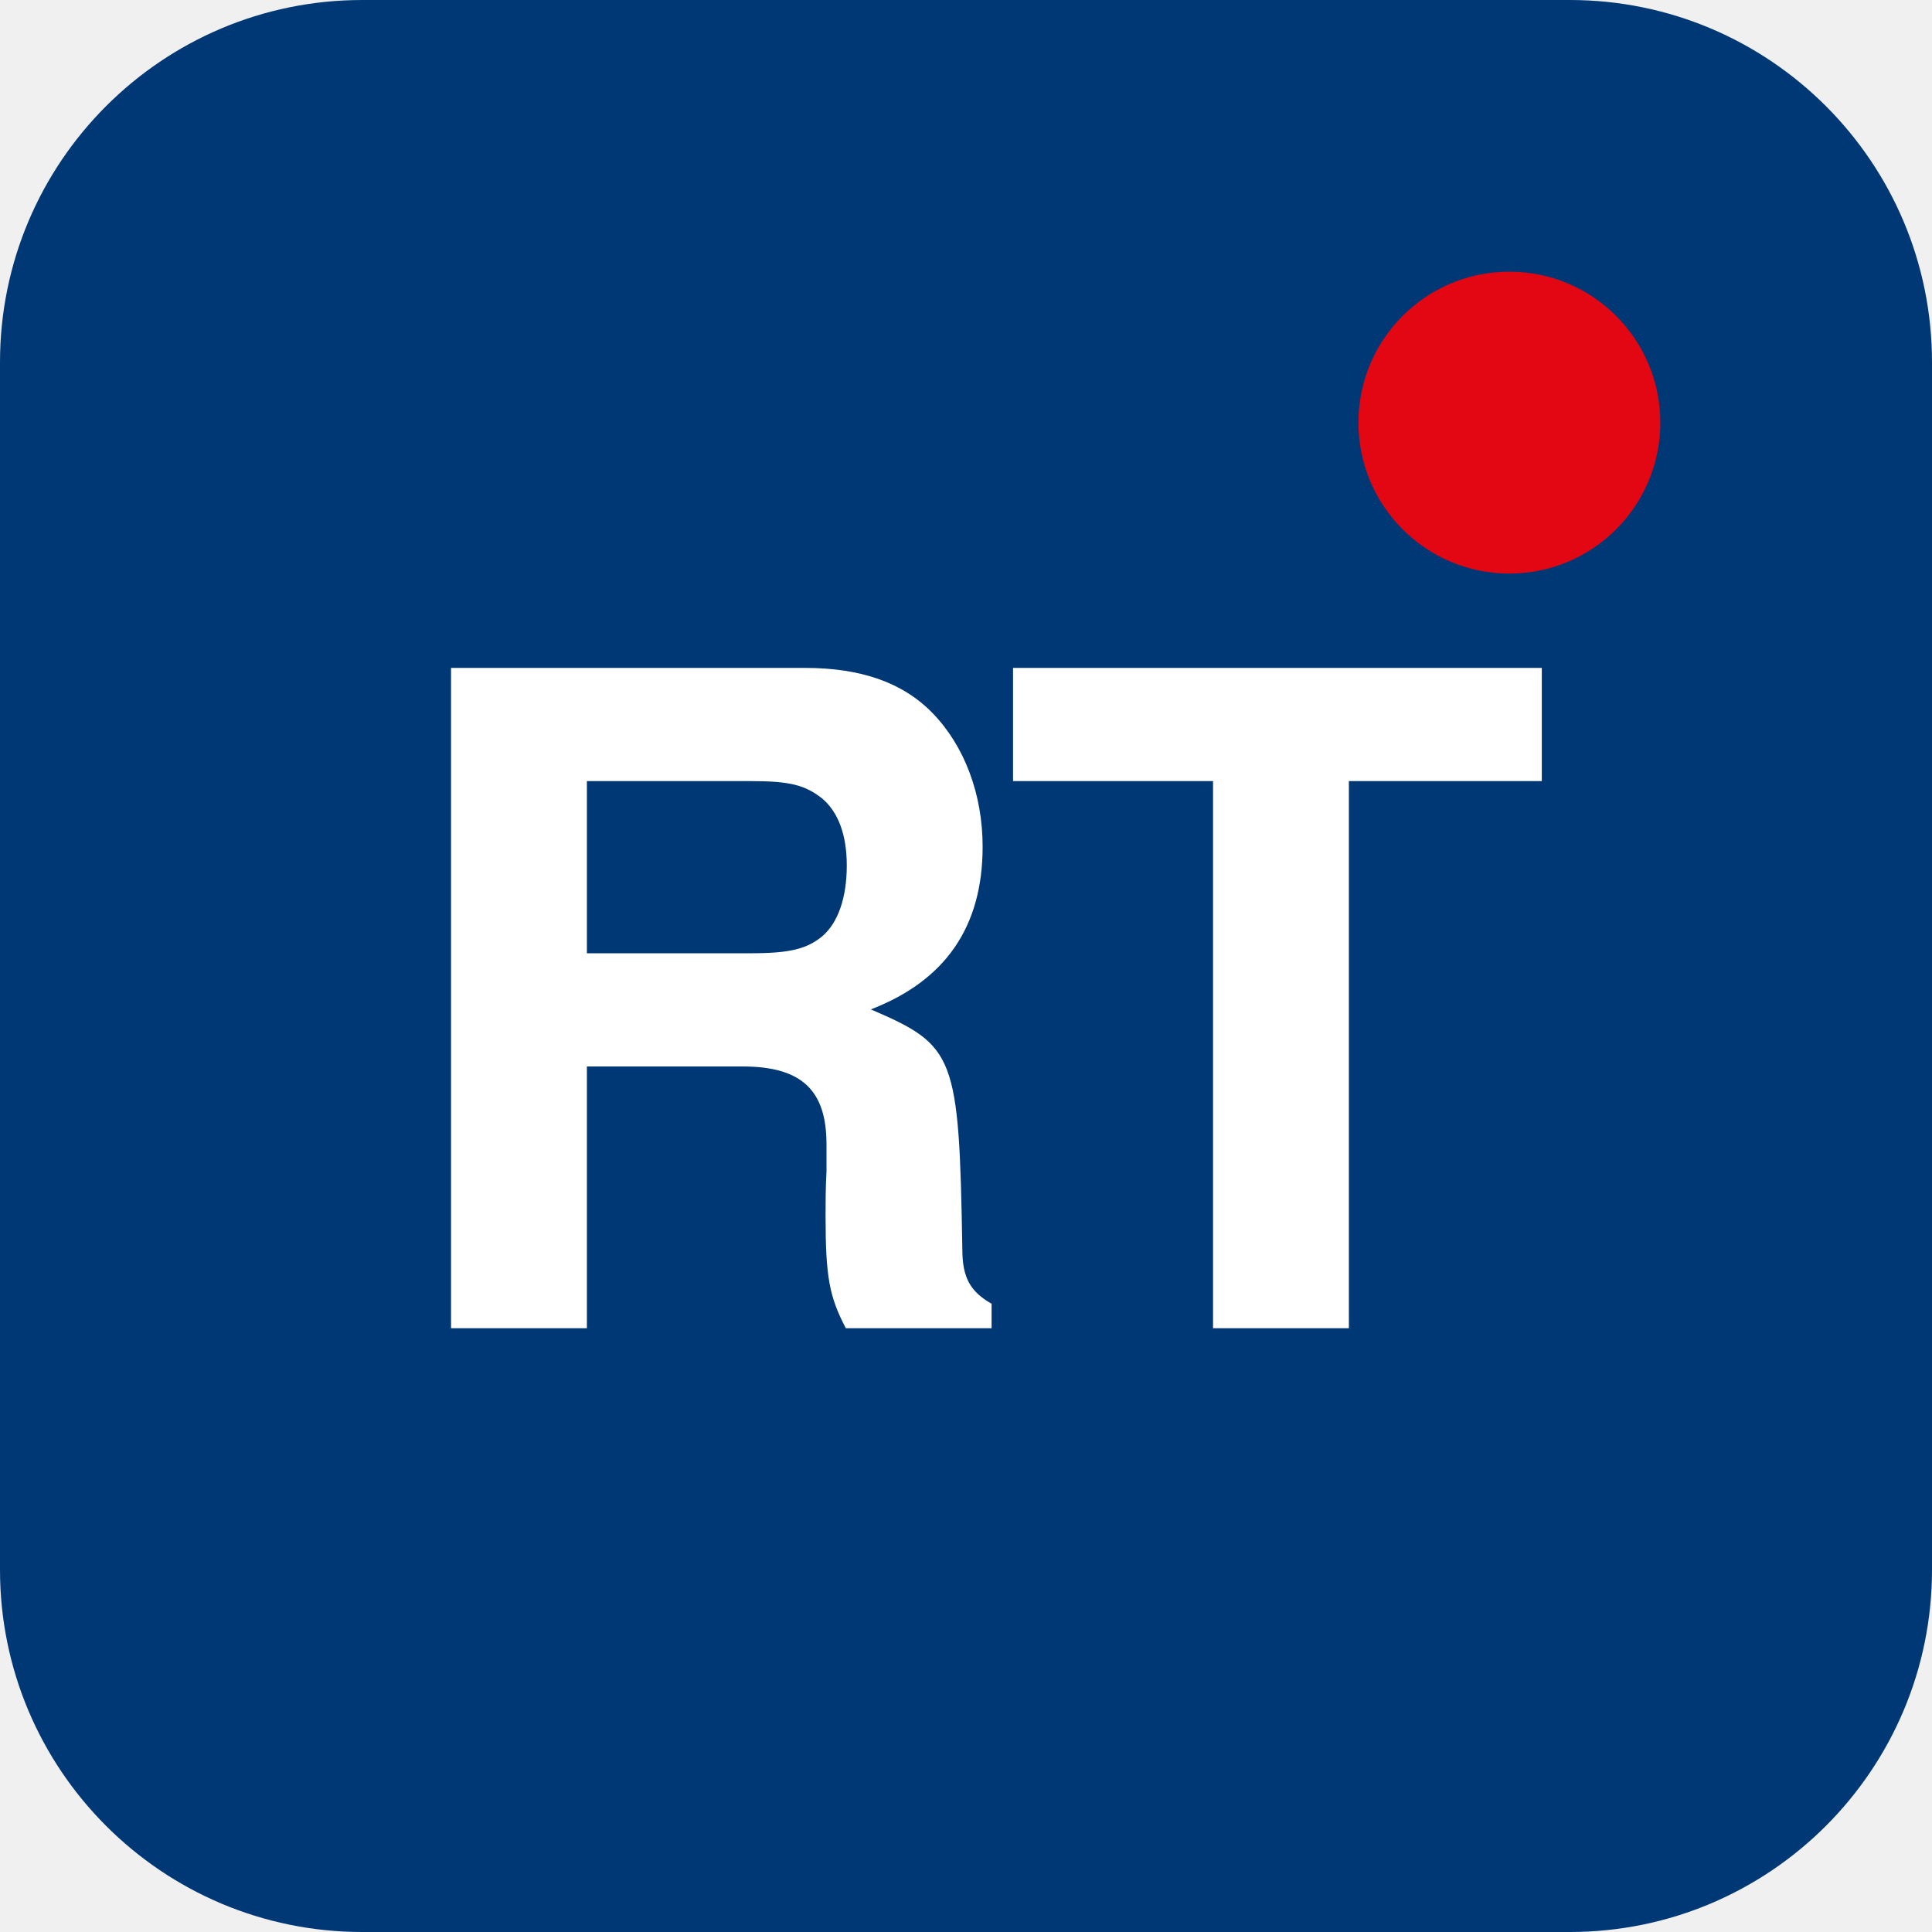
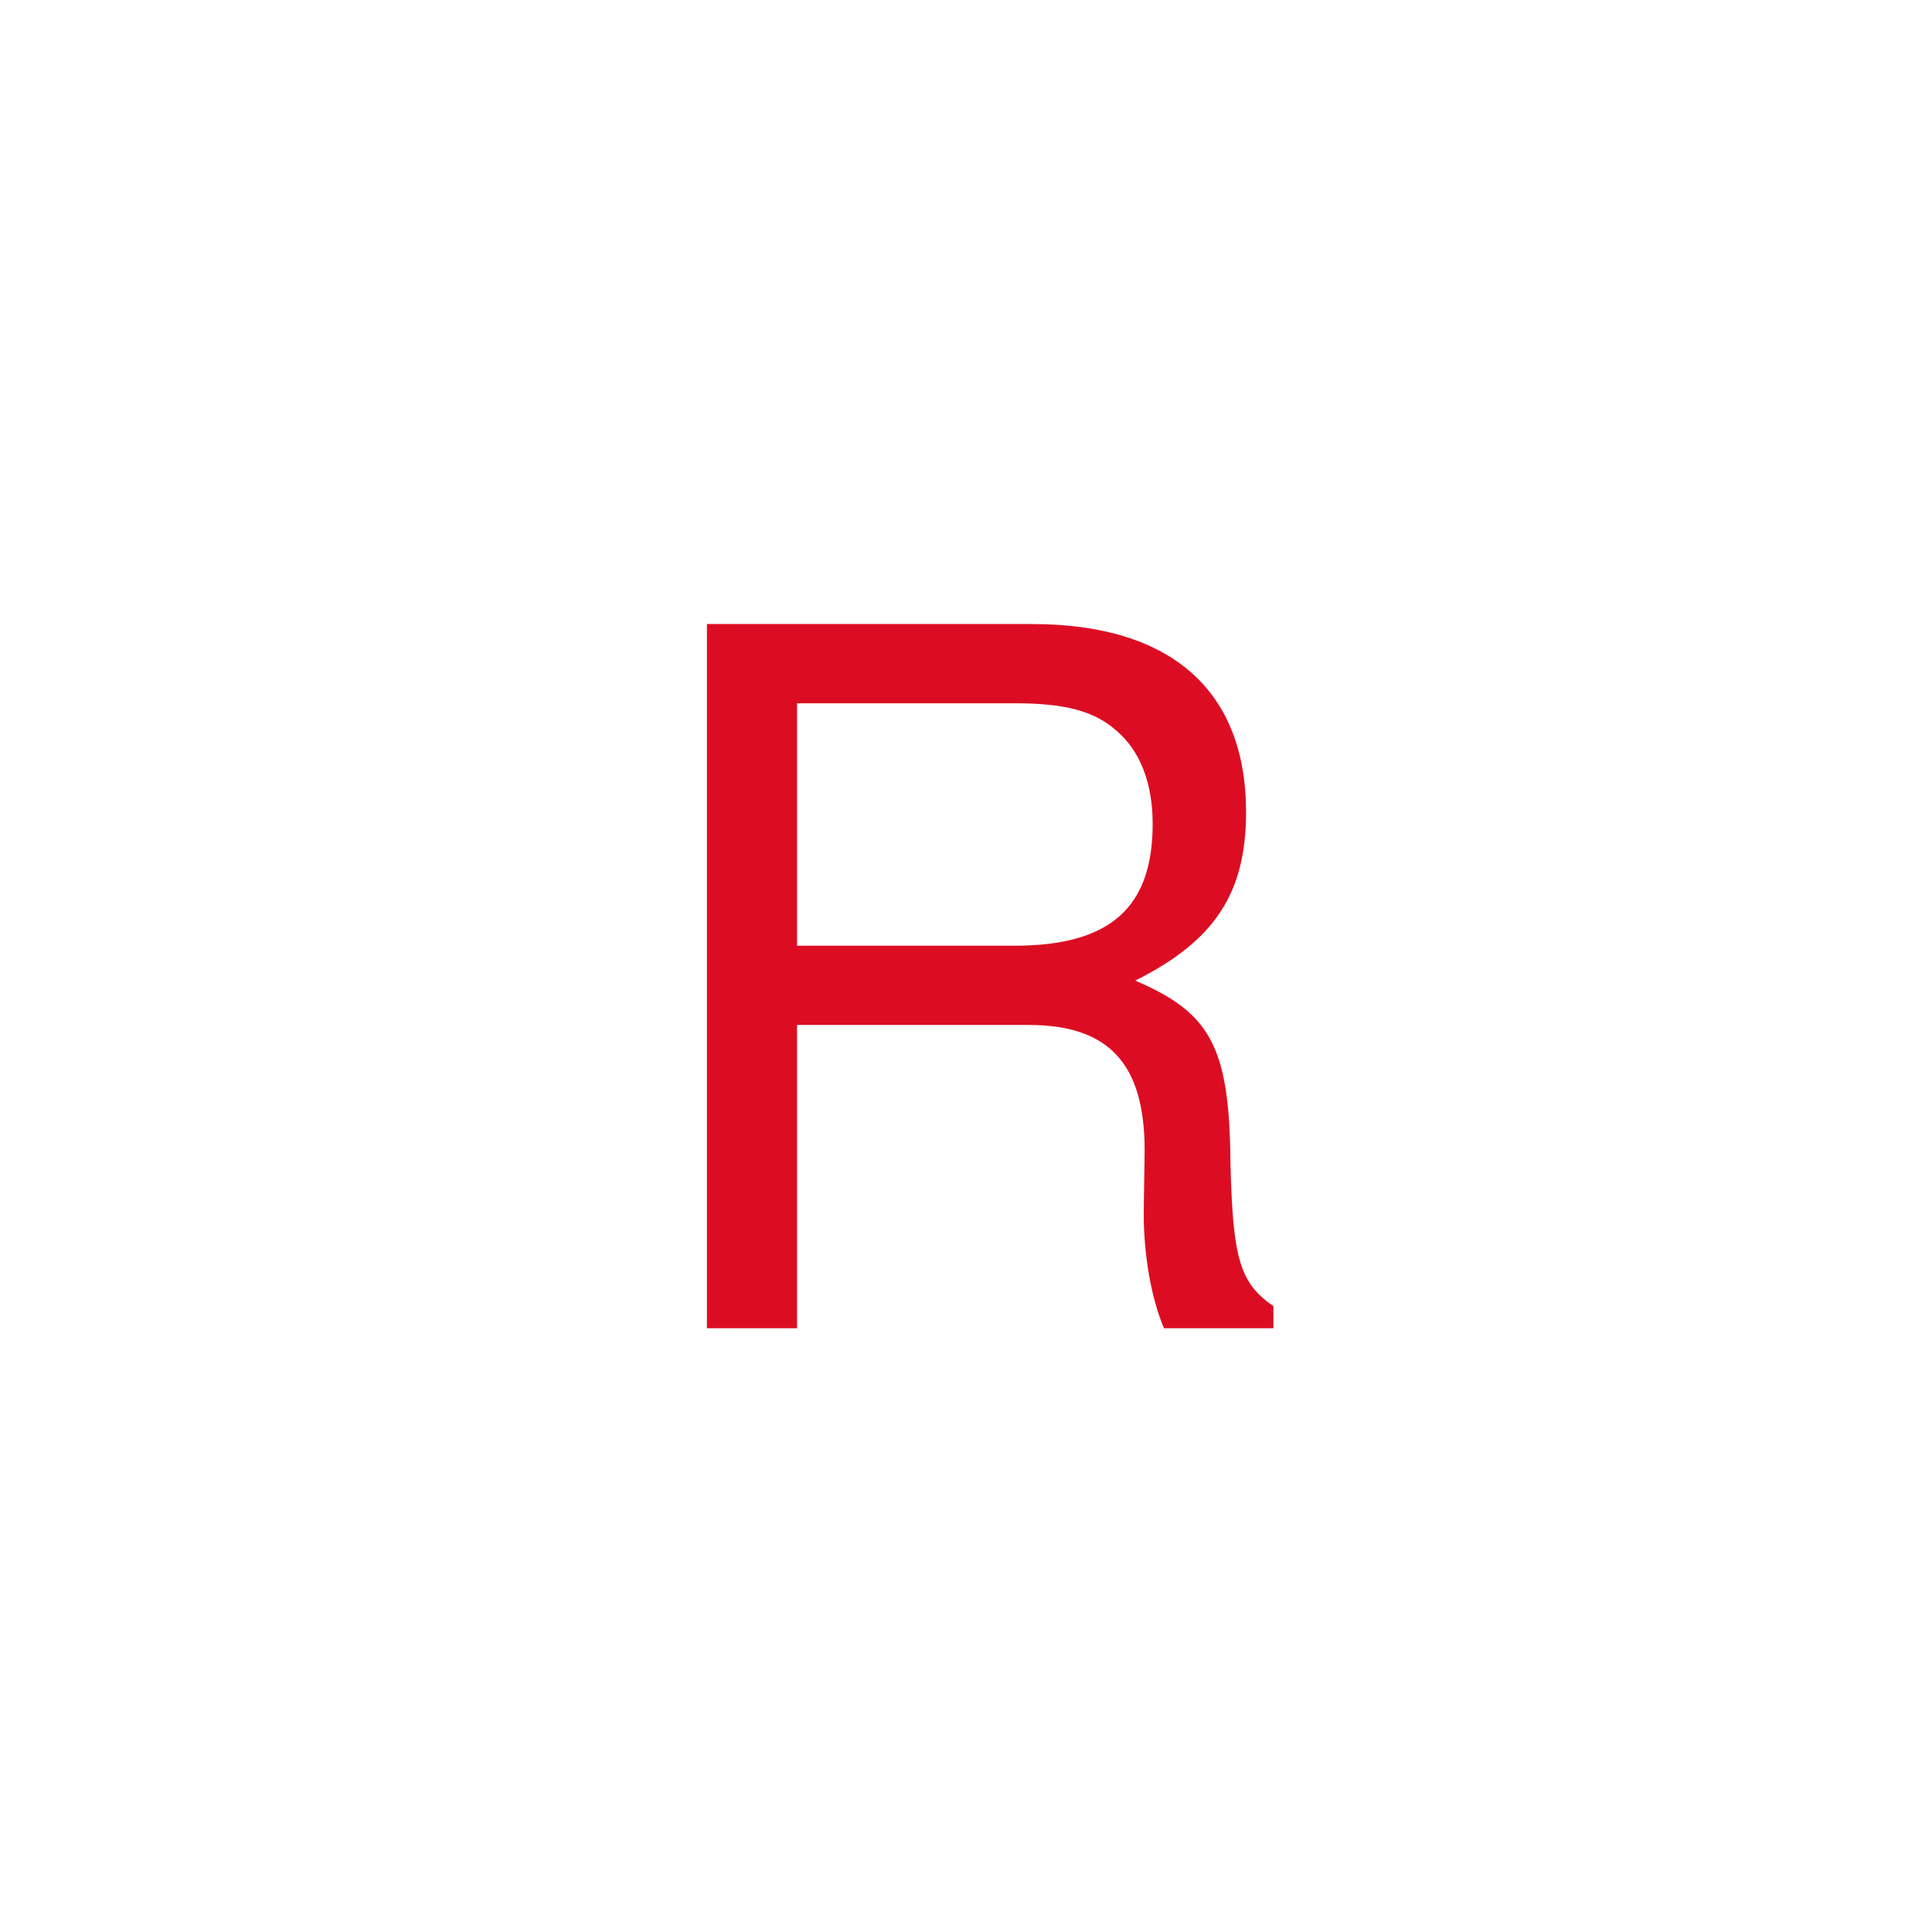
<svg xmlns="http://www.w3.org/2000/svg" viewBox="0 0 64 64">
-   <rect width="64" height="64" rx="12" fill="#003876" />
-   <text x="32" y="44" text-anchor="middle" font-family="-apple-system,BlinkMacSystemFont,'Segoe UI',Helvetica,Arial,sans-serif" font-size="30" font-weight="800" fill="#ffffff" letter-spacing="-1">RT</text>
-   <circle cx="50" cy="14" r="5" fill="#e30613" />
+   <rect width="64" height="64" rx="0" fill="#ffffff" />
+   <text x="32" y="44" text-anchor="middle" font-family="'Frutiger',-apple-system,BlinkMacSystemFont,'Segoe UI',Helvetica,Arial,sans-serif" font-size="32" font-weight="300" fill="#dc0d23" letter-spacing="-1">R</text>
</svg>
